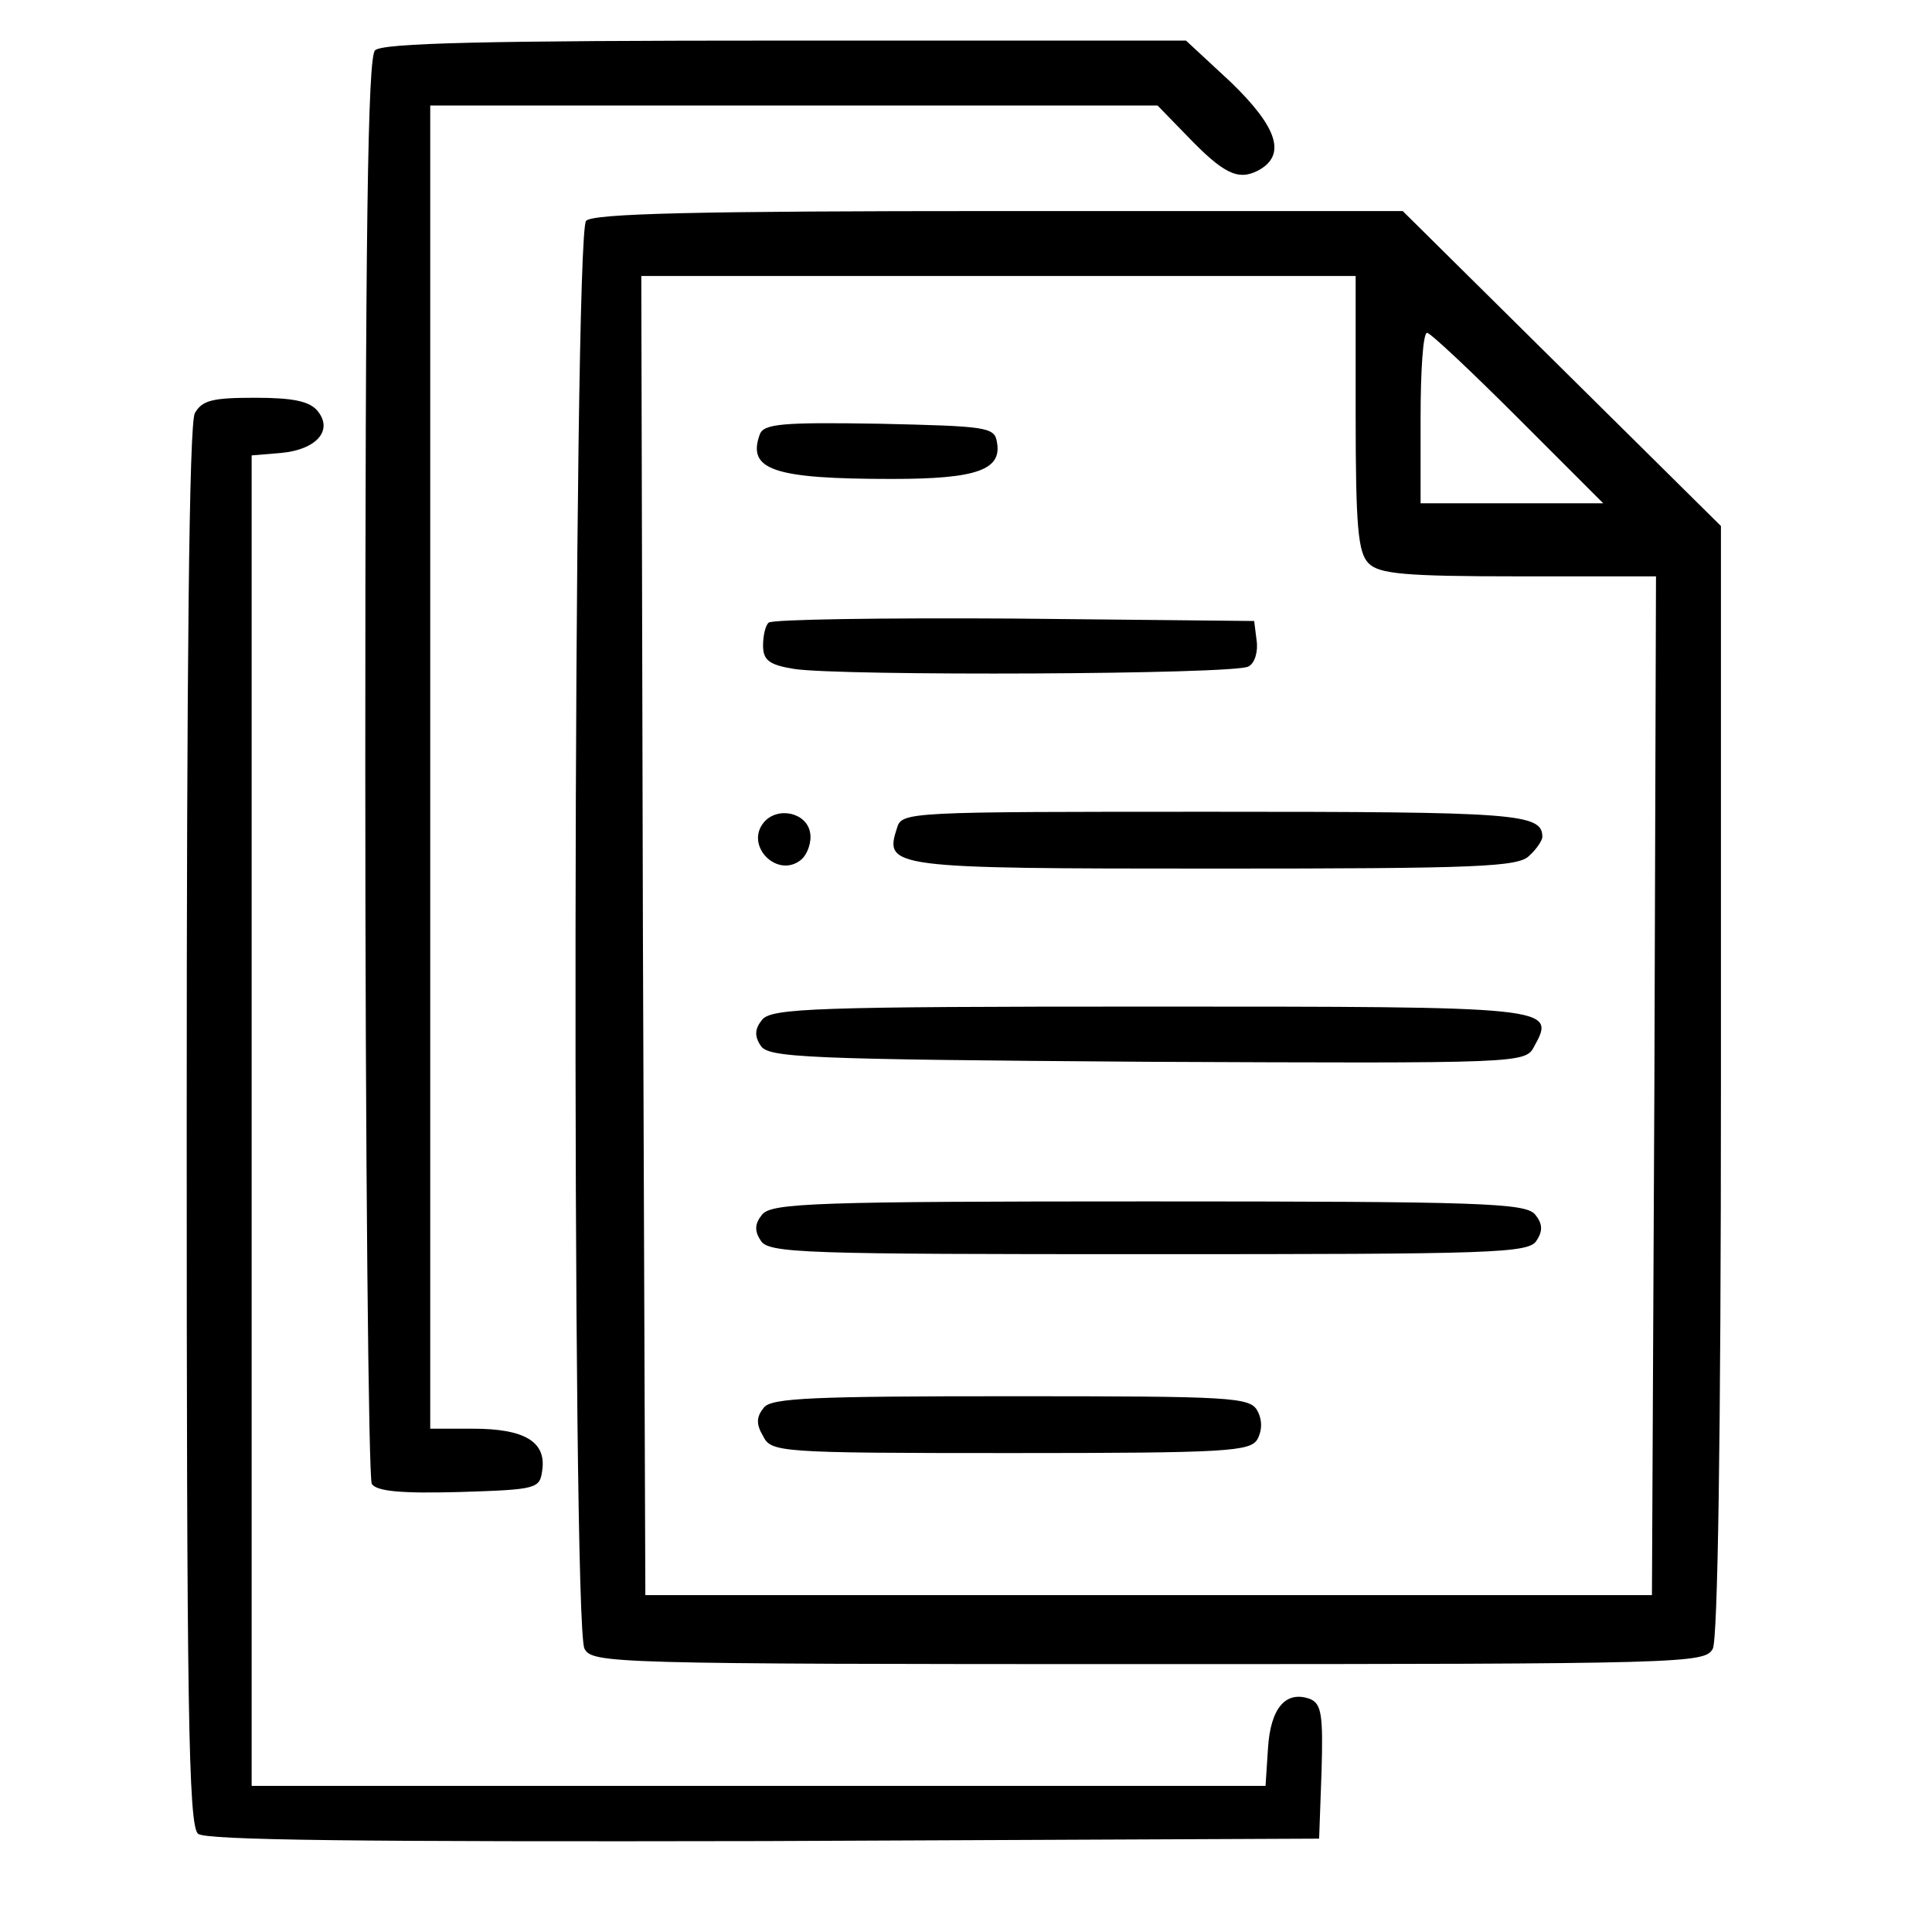
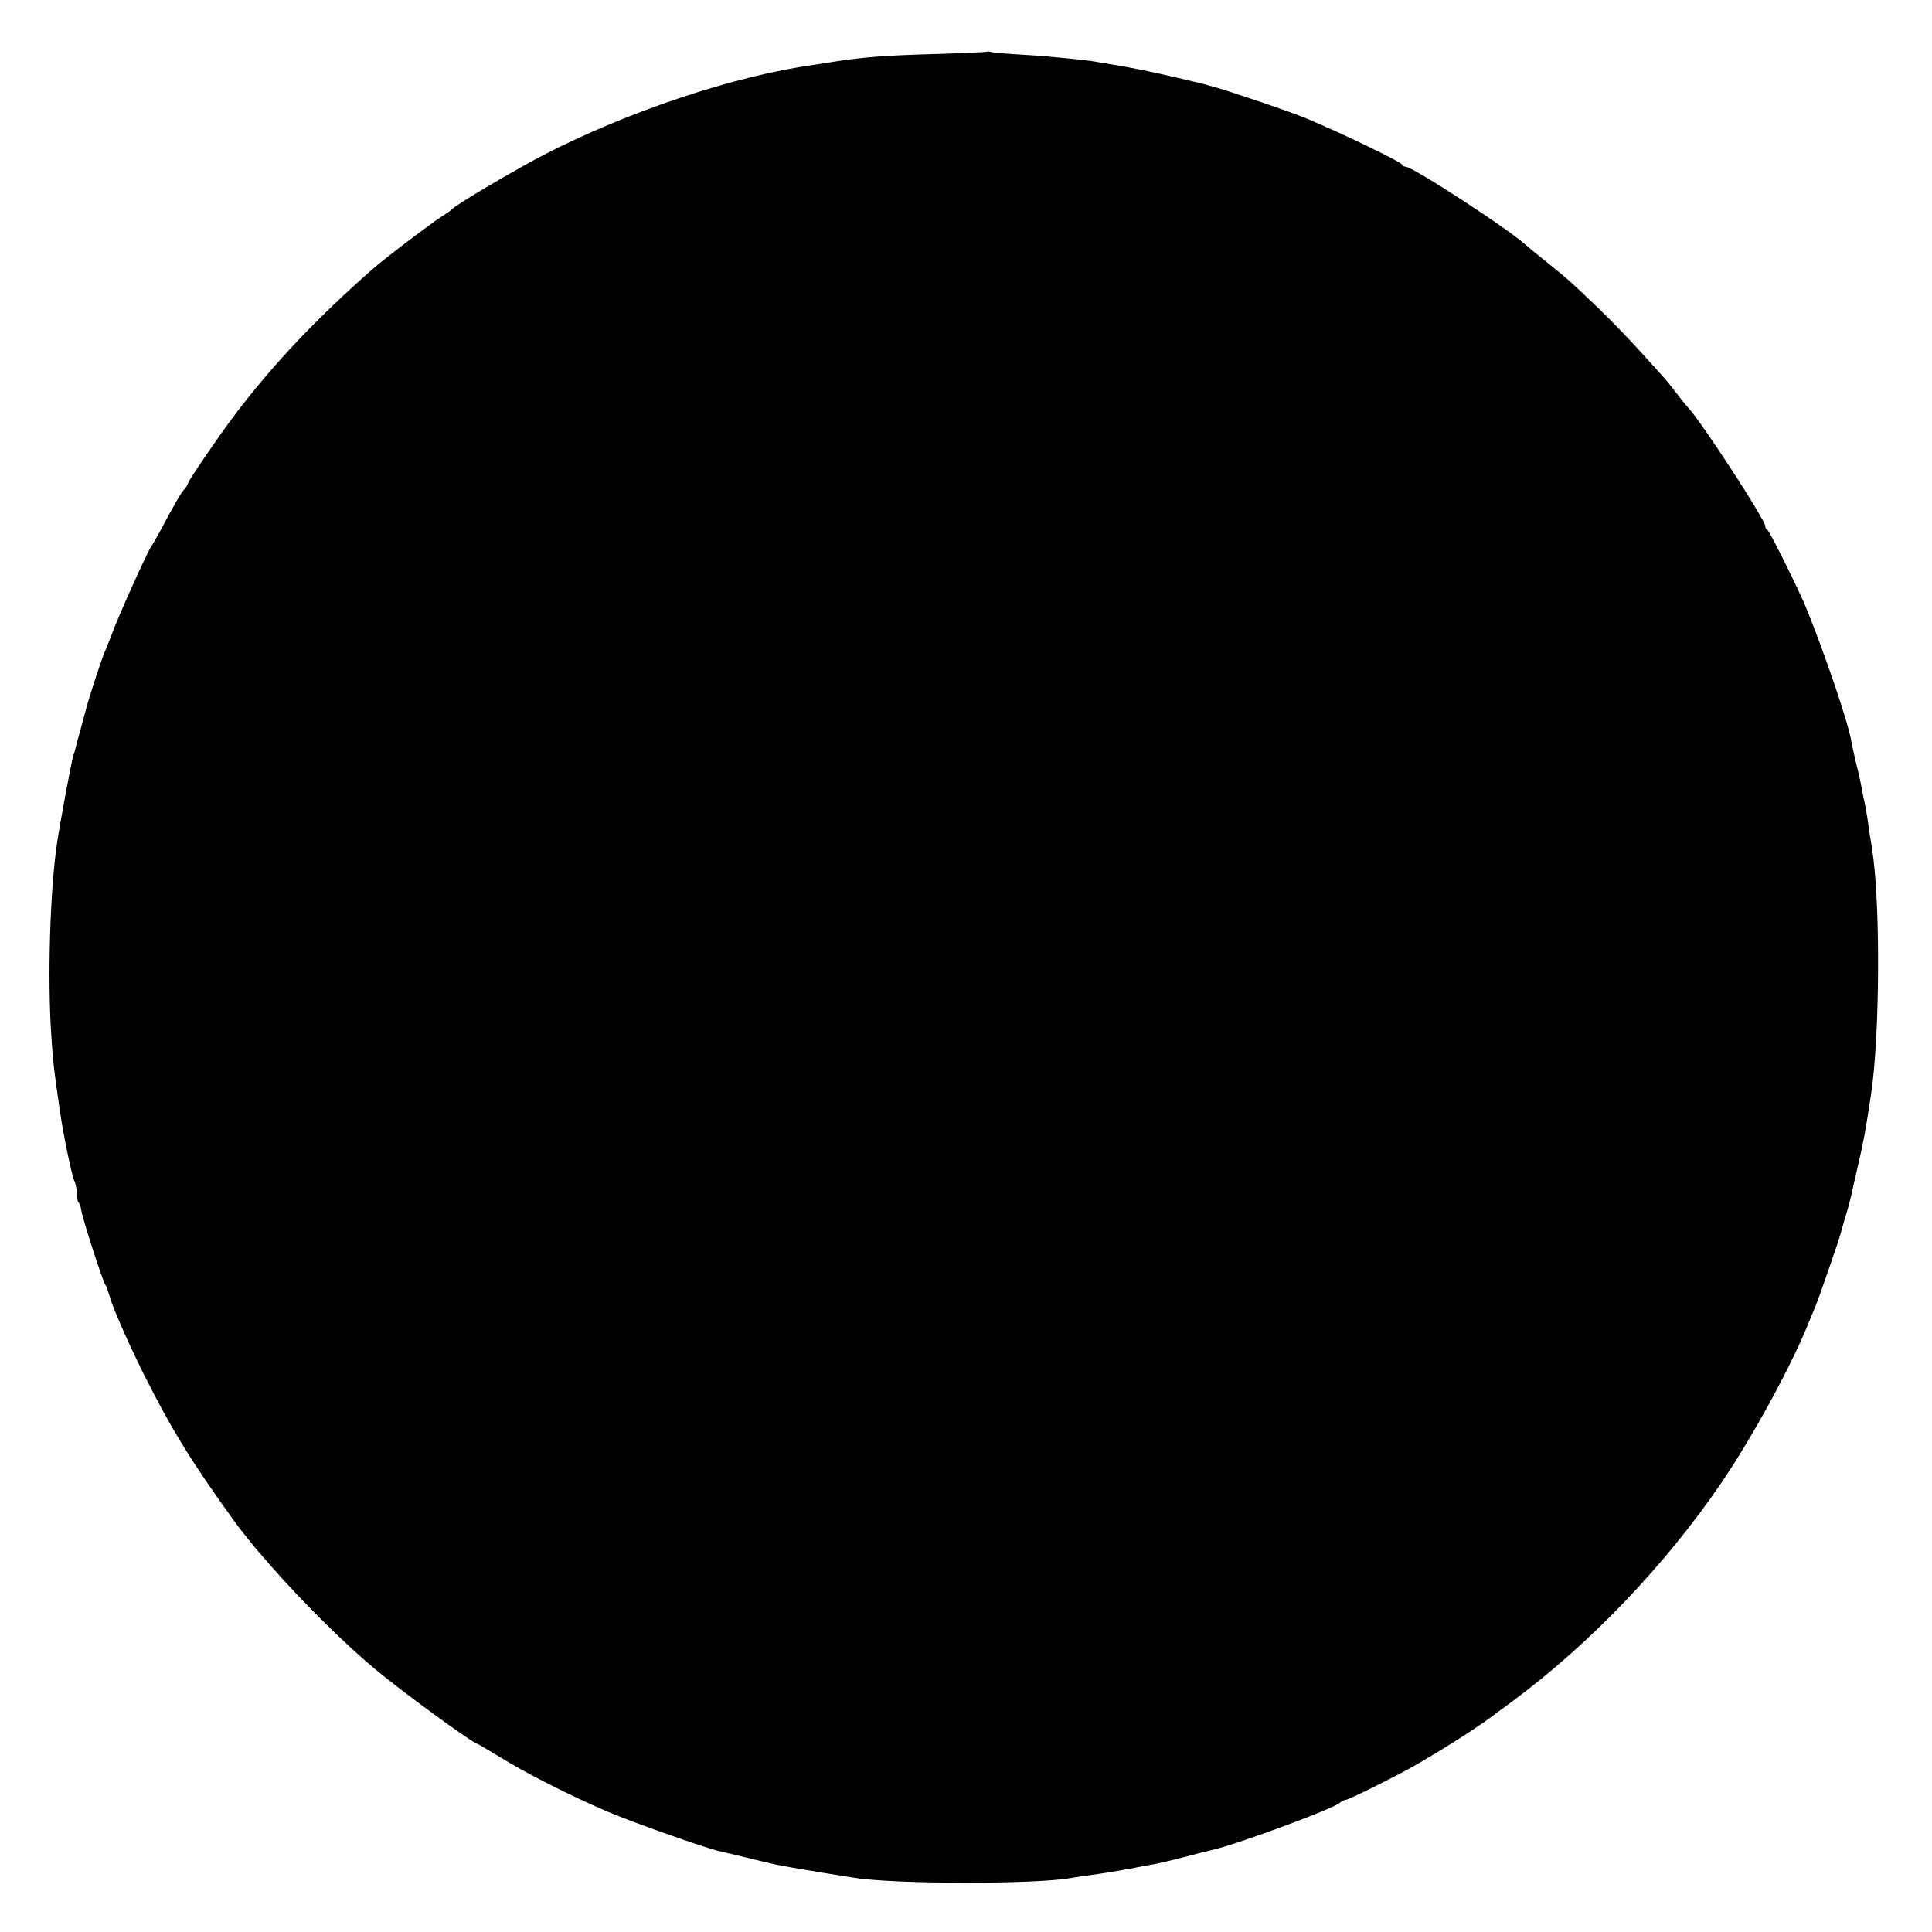
- <svg xmlns="http://www.w3.org/2000/svg" version="1.0" width="238pt" height="238pt" viewBox="0 0 238 238" preserveAspectRatio="xMidYMid meet">
-   <g transform="translate(0,238) scale(0.1,-0.1)" fill="#000000" stroke="none">
-     <path d="M462 2318 c-9 -9 -12 -219 -12 -882 0 -479 4 -877 8 -884 6 -9 35 -12 108 -10 96 3 99 4 102 27 5 35 -22 51 -85 51 l-53 0 0 815 0 815 448 0 448 0 35 -36 c46 -48 64 -57 89 -44 35 19 24 53 -34 109 l-55 51 -493 0 c-371 0 -497 -3 -506 -12z" />
-     <path d="M722 2108 c-16 -16 -18 -1729 -2 -1759 10 -18 29 -19 695 -19 666 0 685 1 695 19 6 13 10 251 10 701 l0 682 -196 194 -196 194 -497 0 c-373 0 -500 -3 -509 -12z m948 -237 c0 -141 3 -172 16 -185 13 -13 44 -16 185 -16 l169 0 -2 -627 -3 -628 -620 0 -620 0 -3 813 -2 812 440 0 440 0 0 -169z m200 -6 l105 -105 -113 0 -112 0 0 105 c0 58 3 105 8 105 4 0 54 -47 112 -105z" />
-     <path d="M936 1845 c-16 -44 17 -55 163 -55 104 0 136 11 129 46 -3 18 -14 19 -144 22 -120 2 -143 0 -148 -13z" />
-     <path d="M947 1613 c-4 -3 -7 -16 -7 -28 0 -18 7 -24 38 -29 56 -9 545 -7 560 3 8 4 12 19 10 32 l-3 24 -296 3 c-162 1 -298 -1 -302 -5z" />
-     <path d="M941 1367 c-24 -29 17 -70 46 -46 8 7 13 22 11 33 -4 25 -40 33 -57 13z" />
-     <path d="M1105 1360 c-16 -49 -9 -50 391 -50 325 0 375 2 388 16 9 8 16 19 16 23 0 29 -31 31 -406 31 -377 0 -383 0 -389 -20z" />
-     <path d="M939 1124 c-9 -11 -10 -20 -2 -32 9 -15 54 -17 476 -20 463 -2 466 -2 477 19 27 49 24 49 -475 49 -410 0 -464 -2 -476 -16z" />
-     <path d="M939 884 c-9 -11 -10 -20 -2 -32 9 -16 52 -17 478 -17 426 0 469 1 478 17 8 12 7 21 -2 32 -12 14 -66 16 -476 16 -410 0 -464 -2 -476 -16z" />
-     <path d="M941 646 c-9 -11 -10 -20 -1 -35 10 -20 18 -21 305 -21 268 0 295 2 304 17 6 11 6 24 0 35 -9 17 -32 18 -303 18 -243 0 -296 -2 -305 -14z" />
-     <path d="M240 1871 c-7 -13 -10 -306 -10 -879 0 -713 2 -861 14 -871 9 -8 200 -10 697 -9 l684 3 3 83 c2 69 0 83 -14 89 -30 11 -49 -11 -52 -61 l-3 -46 -625 0 -624 0 0 819 0 820 36 3 c44 4 65 28 45 52 -10 12 -31 16 -77 16 -52 0 -65 -3 -74 -19z" />
+ <svg xmlns="http://www.w3.org/2000/svg" version="1.0" width="730pt" height="730pt" viewBox="0 0 730 730" preserveAspectRatio="xMidYMid meet">
+   <g transform="translate(0,730) scale(0.1,-0.1)" fill="#000000" stroke="none">
+     <path d="M3725 7104 c-5 -1 -89 -5 -185 -8 -194 -5 -282 -12 -395 -30 -16 -3 -48 -8 -70 -11 -301 -42 -703 -176 -1022 -341 -101 -52 -333 -189 -343 -203 -3 -3 -18 -15 -35 -25 -40 -25 -221 -162 -265 -201 -208 -182 -377 -360 -521 -550 -59 -78 -179 -253 -179 -262 0 -3 -6 -14 -14 -22 -14 -16 -39 -60 -90 -156 -14 -26 -30 -53 -34 -59 -15 -20 -128 -272 -147 -326 -5 -14 -19 -48 -30 -75 -13 -30 -64 -187 -70 -215 -2 -8 -11 -41 -20 -74 -9 -32 -18 -64 -19 -70 -1 -6 -5 -20 -9 -31 -7 -21 -51 -259 -62 -334 -26 -178 -36 -509 -21 -726 6 -96 10 -129 32 -280 12 -87 46 -251 55 -267 5 -10 9 -31 9 -46 0 -16 3 -32 7 -36 4 -3 8 -14 9 -24 5 -35 80 -267 92 -287 4 -5 7 -13 8 -17 1 -5 3 -10 4 -13 1 -3 3 -8 4 -12 7 -32 68 -172 128 -293 107 -213 183 -336 345 -560 114 -156 353 -408 527 -554 101 -85 376 -286 392 -286 1 0 38 -22 81 -48 100 -62 268 -147 408 -207 93 -40 376 -140 425 -150 8 -2 56 -13 105 -25 50 -12 99 -24 110 -26 35 -7 188 -33 230 -39 22 -4 50 -8 63 -10 148 -25 693 -25 818 -1 12 2 45 7 74 11 29 4 62 9 74 11 12 2 35 6 51 9 17 2 41 7 55 10 14 3 41 8 60 11 19 4 69 15 110 26 41 11 93 24 115 29 105 26 448 153 476 176 8 7 20 13 26 13 10 0 207 98 273 137 101 59 218 133 275 176 5 4 42 31 80 59 293 217 580 517 791 828 114 168 257 429 323 590 12 30 26 64 31 75 12 28 91 256 95 275 1 3 8 30 17 60 10 30 19 66 22 80 3 14 14 63 25 110 22 95 28 125 50 270 34 218 37 728 5 929 -2 14 -6 40 -9 56 -2 17 -7 48 -10 70 -4 22 -8 47 -10 55 -2 8 -7 30 -10 48 -3 18 -12 61 -21 95 -8 34 -16 71 -18 82 -11 70 -95 318 -168 500 -30 75 -142 299 -150 303 -5 2 -8 9 -8 14 0 24 -244 399 -294 451 -6 6 -27 32 -46 57 -19 25 -37 47 -40 50 -3 3 -41 45 -85 94 -44 49 -118 126 -164 170 -112 107 -106 102 -191 171 -41 33 -77 62 -80 65 -51 52 -431 300 -459 300 -5 0 -11 3 -13 8 -5 11 -222 116 -363 175 -63 26 -269 96 -345 118 -62 17 -63 17 -86 22 -11 3 -49 12 -85 20 -73 17 -158 34 -209 42 -19 3 -46 8 -60 10 -14 3 -43 7 -65 9 -22 3 -67 7 -100 10 -33 4 -100 8 -148 11 -49 3 -92 7 -95 9 -4 2 -11 2 -17 0z" />
  </g>
</svg>
